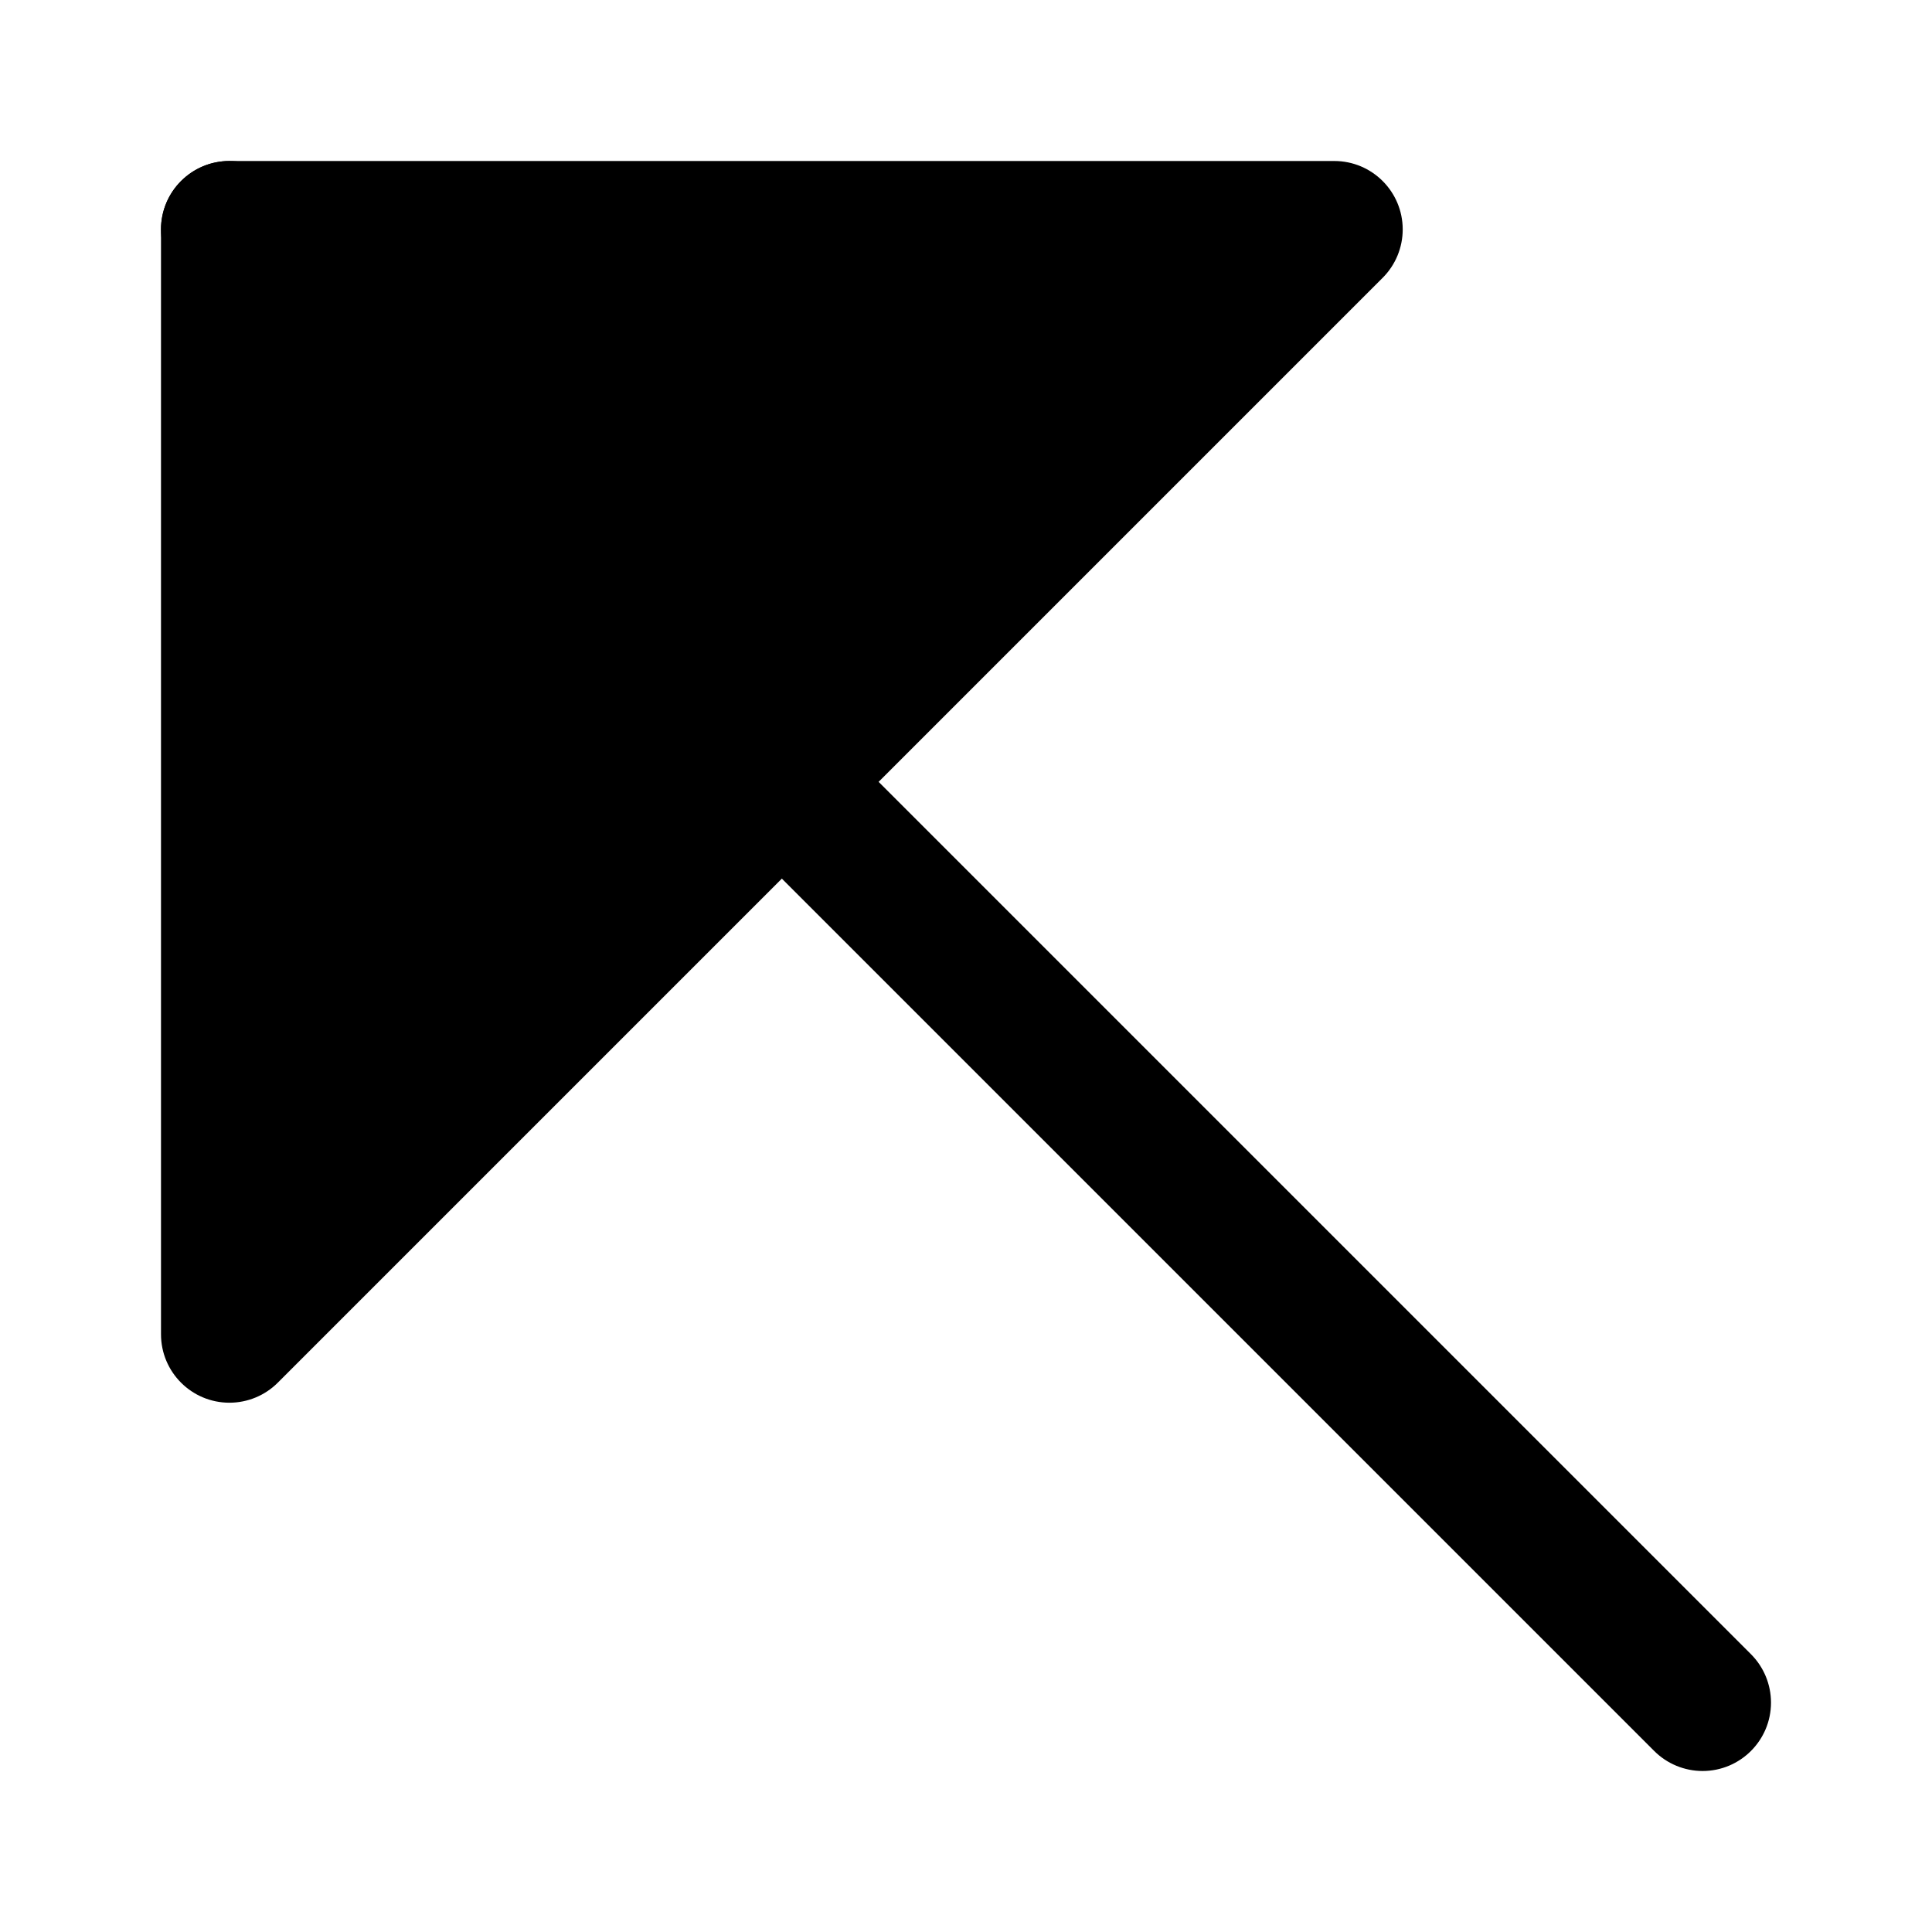
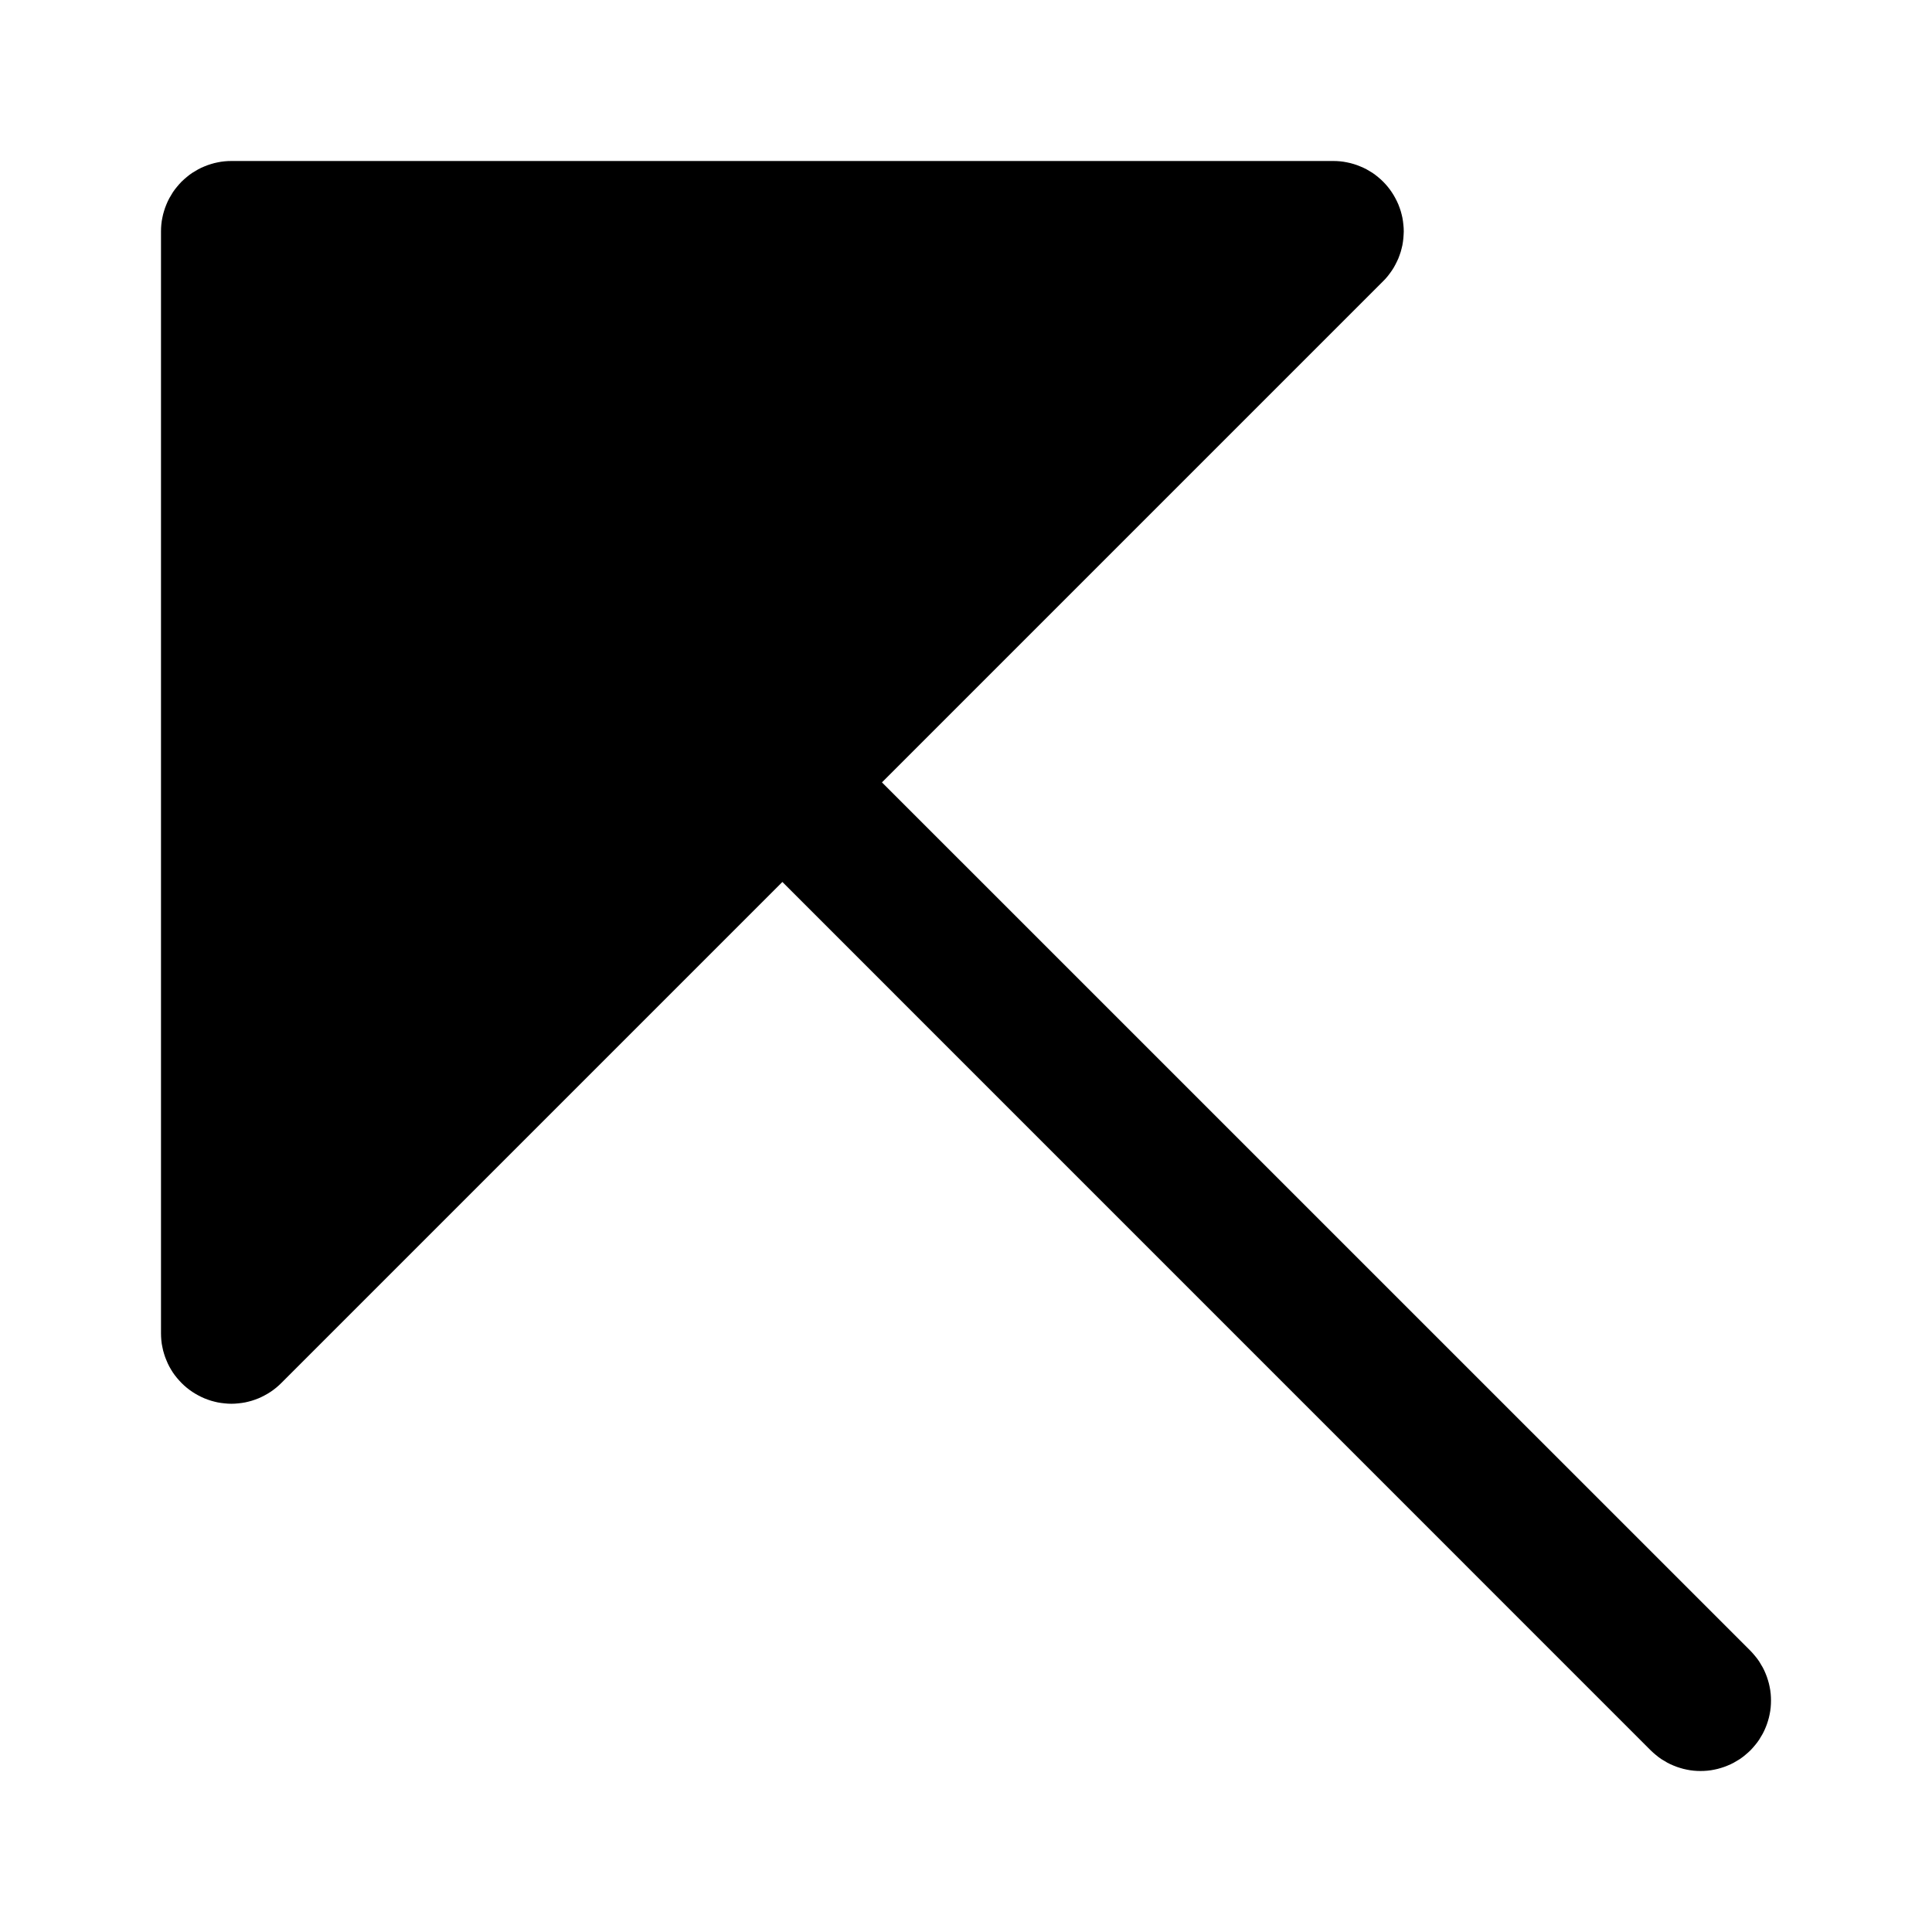
<svg xmlns="http://www.w3.org/2000/svg" viewBox="0 0 24 24" fill="currentColor" stroke="none" fill-rule="evenodd">
  <g data-part="body">
-     <path d="M20.549 21.751 L2.249 3.451 A.85 .85 0 0 1 2 2.85 A.85 .85 0 0 1 2.85 2 A.85 .85 0 0 1 3.451 2.249 L21.751 20.549 A.85 .85 0 0 1 22 21.15 A.85 .85 0 0 1 21.15 22 A.85 .85 0 0 1 20.549 21.751 Z" />
-     <path d="M3.451 17.176 A.85 .85 0 0 1 2.85 17.425 A.85 .85 0 0 1 2 16.575 L2 2.85 A.85 .85 0 0 1 2.85 2 L16.575 2 A.85 .85 0 0 1 17.425 2.85 A.85 .85 0 0 1 17.176 3.451 L3.451 17.176 Z" />
+     <path d="M20.506 21.744 9.719 10.956 3.494 17.181Q3.463 17.212 3.43 17.239Q3.397 17.266 3.361 17.29Q3.325 17.314 3.287 17.334Q3.25 17.354 3.21 17.371Q3.17 17.387 3.129 17.4Q3.088 17.412 3.046 17.421Q3.004 17.429 2.961 17.433Q2.918 17.438 2.875 17.438Q2.832 17.438 2.789 17.433Q2.746 17.429 2.704 17.421Q2.662 17.412 2.621 17.4Q2.58 17.387 2.54 17.371Q2.5 17.354 2.463 17.334Q2.425 17.314 2.389 17.29Q2.353 17.266 2.32 17.239Q2.287 17.212 2.256 17.181Q2.241 17.166 2.227 17.15Q2.212 17.134 2.199 17.118Q2.185 17.101 2.172 17.084Q2.159 17.066 2.147 17.049Q2.136 17.031 2.124 17.012Q2.113 16.994 2.103 16.975Q2.093 16.956 2.084 16.937Q2.075 16.917 2.067 16.897Q2.058 16.878 2.051 16.857Q2.044 16.837 2.038 16.817Q2.031 16.796 2.026 16.775Q2.021 16.754 2.017 16.733Q2.013 16.712 2.009 16.691Q2.006 16.67 2.004 16.648Q2.002 16.627 2.001 16.605Q2 16.584 2 16.563V2.875Q2 2.832 2.004 2.789Q2.008 2.746 2.017 2.704Q2.025 2.662 2.038 2.621Q2.05 2.58 2.067 2.54Q2.083 2.5 2.103 2.463Q2.124 2.425 2.147 2.389Q2.171 2.353 2.199 2.32Q2.226 2.287 2.256 2.256Q2.287 2.226 2.32 2.199Q2.353 2.171 2.389 2.147Q2.425 2.124 2.463 2.103Q2.5 2.083 2.54 2.067Q2.58 2.05 2.621 2.038Q2.662 2.025 2.704 2.017Q2.746 2.008 2.789 2.004Q2.832 2 2.875 2H16.563Q16.605 2 16.648 2.004Q16.691 2.008 16.733 2.017Q16.775 2.025 16.817 2.038Q16.858 2.05 16.897 2.067Q16.937 2.083 16.975 2.103Q17.013 2.124 17.049 2.147Q17.084 2.171 17.118 2.199Q17.151 2.226 17.181 2.256Q17.212 2.287 17.239 2.32Q17.266 2.353 17.29 2.389Q17.314 2.425 17.334 2.463Q17.354 2.5 17.371 2.54Q17.387 2.58 17.4 2.621Q17.412 2.662 17.421 2.704Q17.429 2.746 17.433 2.789Q17.438 2.832 17.438 2.875Q17.438 2.896 17.436 2.918Q17.435 2.939 17.433 2.961Q17.431 2.982 17.428 3.003Q17.425 3.025 17.421 3.046Q17.416 3.067 17.411 3.088Q17.406 3.108 17.4 3.129Q17.394 3.15 17.386 3.17Q17.379 3.19 17.371 3.21Q17.363 3.23 17.353 3.249Q17.344 3.269 17.334 3.287Q17.324 3.306 17.313 3.325Q17.302 3.343 17.29 3.361Q17.278 3.379 17.265 3.396Q17.253 3.413 17.239 3.43Q17.225 3.447 17.211 3.463Q17.196 3.479 17.181 3.494L10.956 9.719L21.744 20.506Q21.774 20.537 21.801 20.57Q21.829 20.603 21.853 20.639Q21.876 20.675 21.897 20.713Q21.917 20.75 21.933 20.79Q21.95 20.83 21.962 20.871Q21.975 20.912 21.983 20.954Q21.992 20.996 21.996 21.039Q22 21.082 22 21.125Q22 21.168 21.996 21.211Q21.992 21.254 21.983 21.296Q21.975 21.338 21.962 21.379Q21.95 21.42 21.933 21.46Q21.917 21.5 21.897 21.537Q21.876 21.575 21.853 21.611Q21.829 21.647 21.801 21.68Q21.774 21.713 21.744 21.744Q21.713 21.774 21.68 21.801Q21.647 21.829 21.611 21.853Q21.575 21.876 21.537 21.897Q21.5 21.917 21.46 21.933Q21.42 21.95 21.379 21.962Q21.338 21.975 21.296 21.983Q21.254 21.992 21.211 21.996Q21.168 22 21.125 22Q21.082 22 21.039 21.996Q20.996 21.992 20.954 21.983Q20.912 21.975 20.871 21.962Q20.83 21.95 20.79 21.933Q20.75 21.917 20.713 21.897Q20.675 21.876 20.639 21.853Q20.603 21.829 20.57 21.801Q20.537 21.774 20.506 21.744Z" />
  </g>
</svg>
